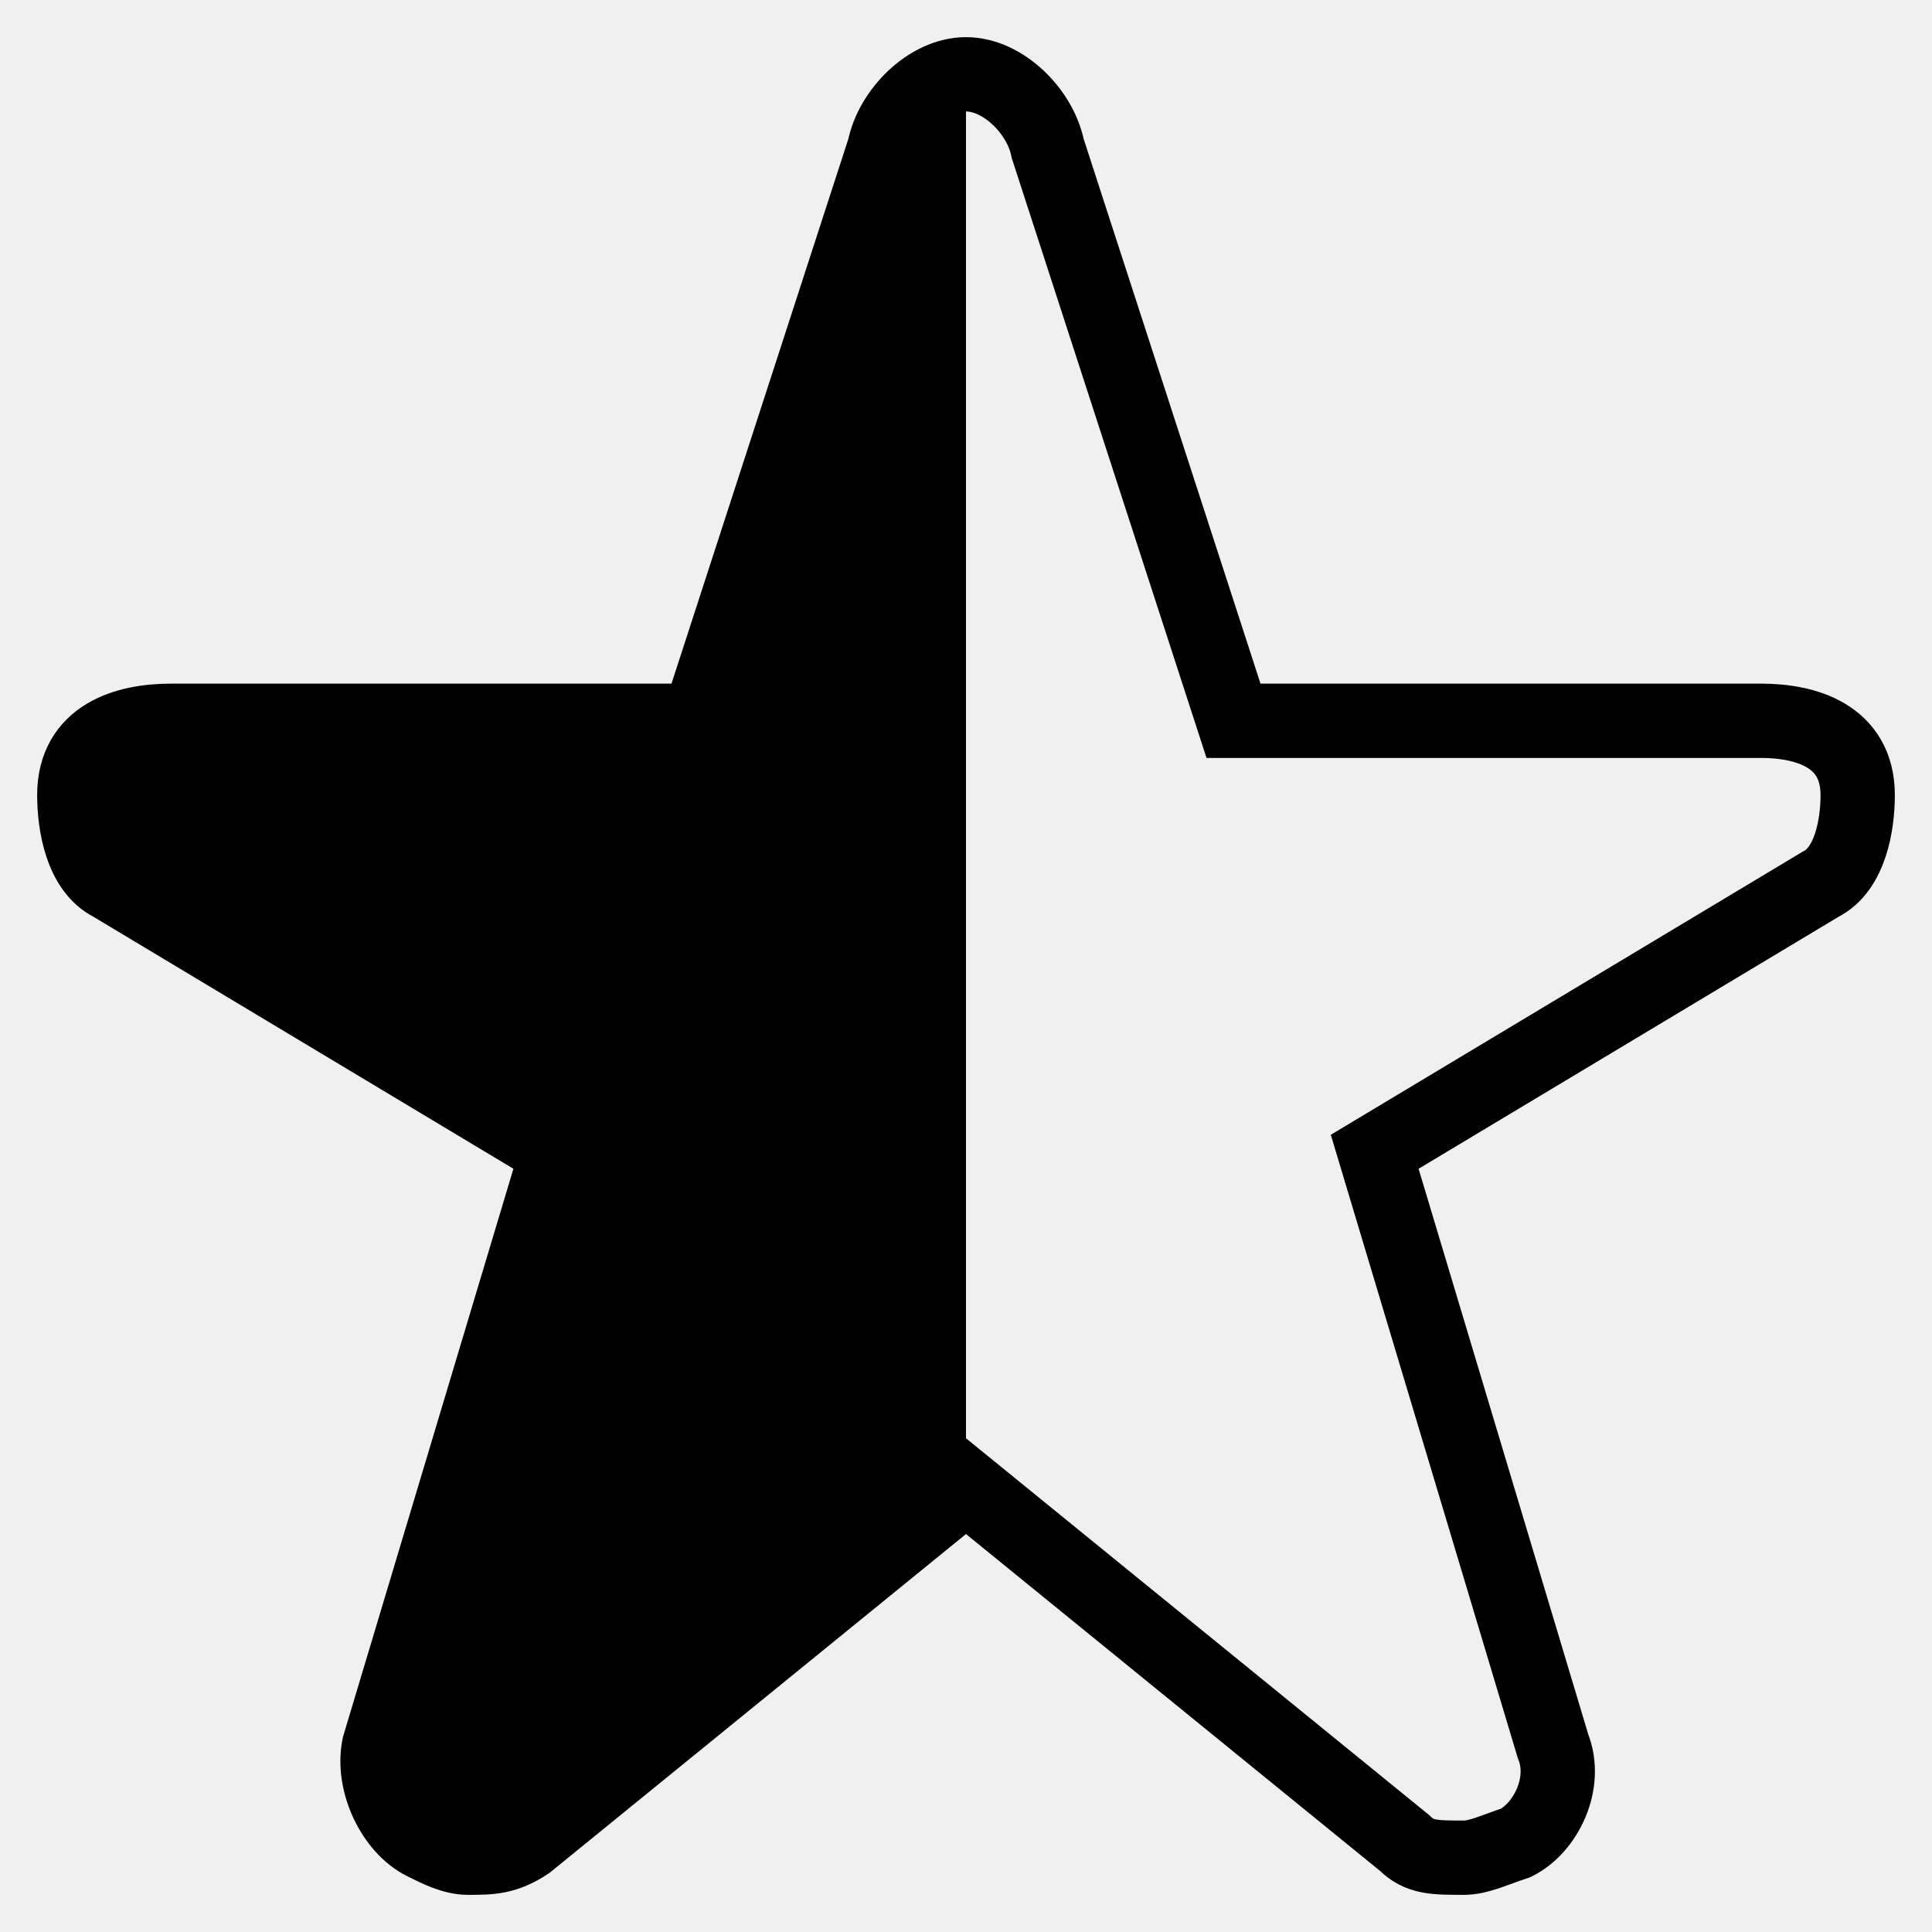
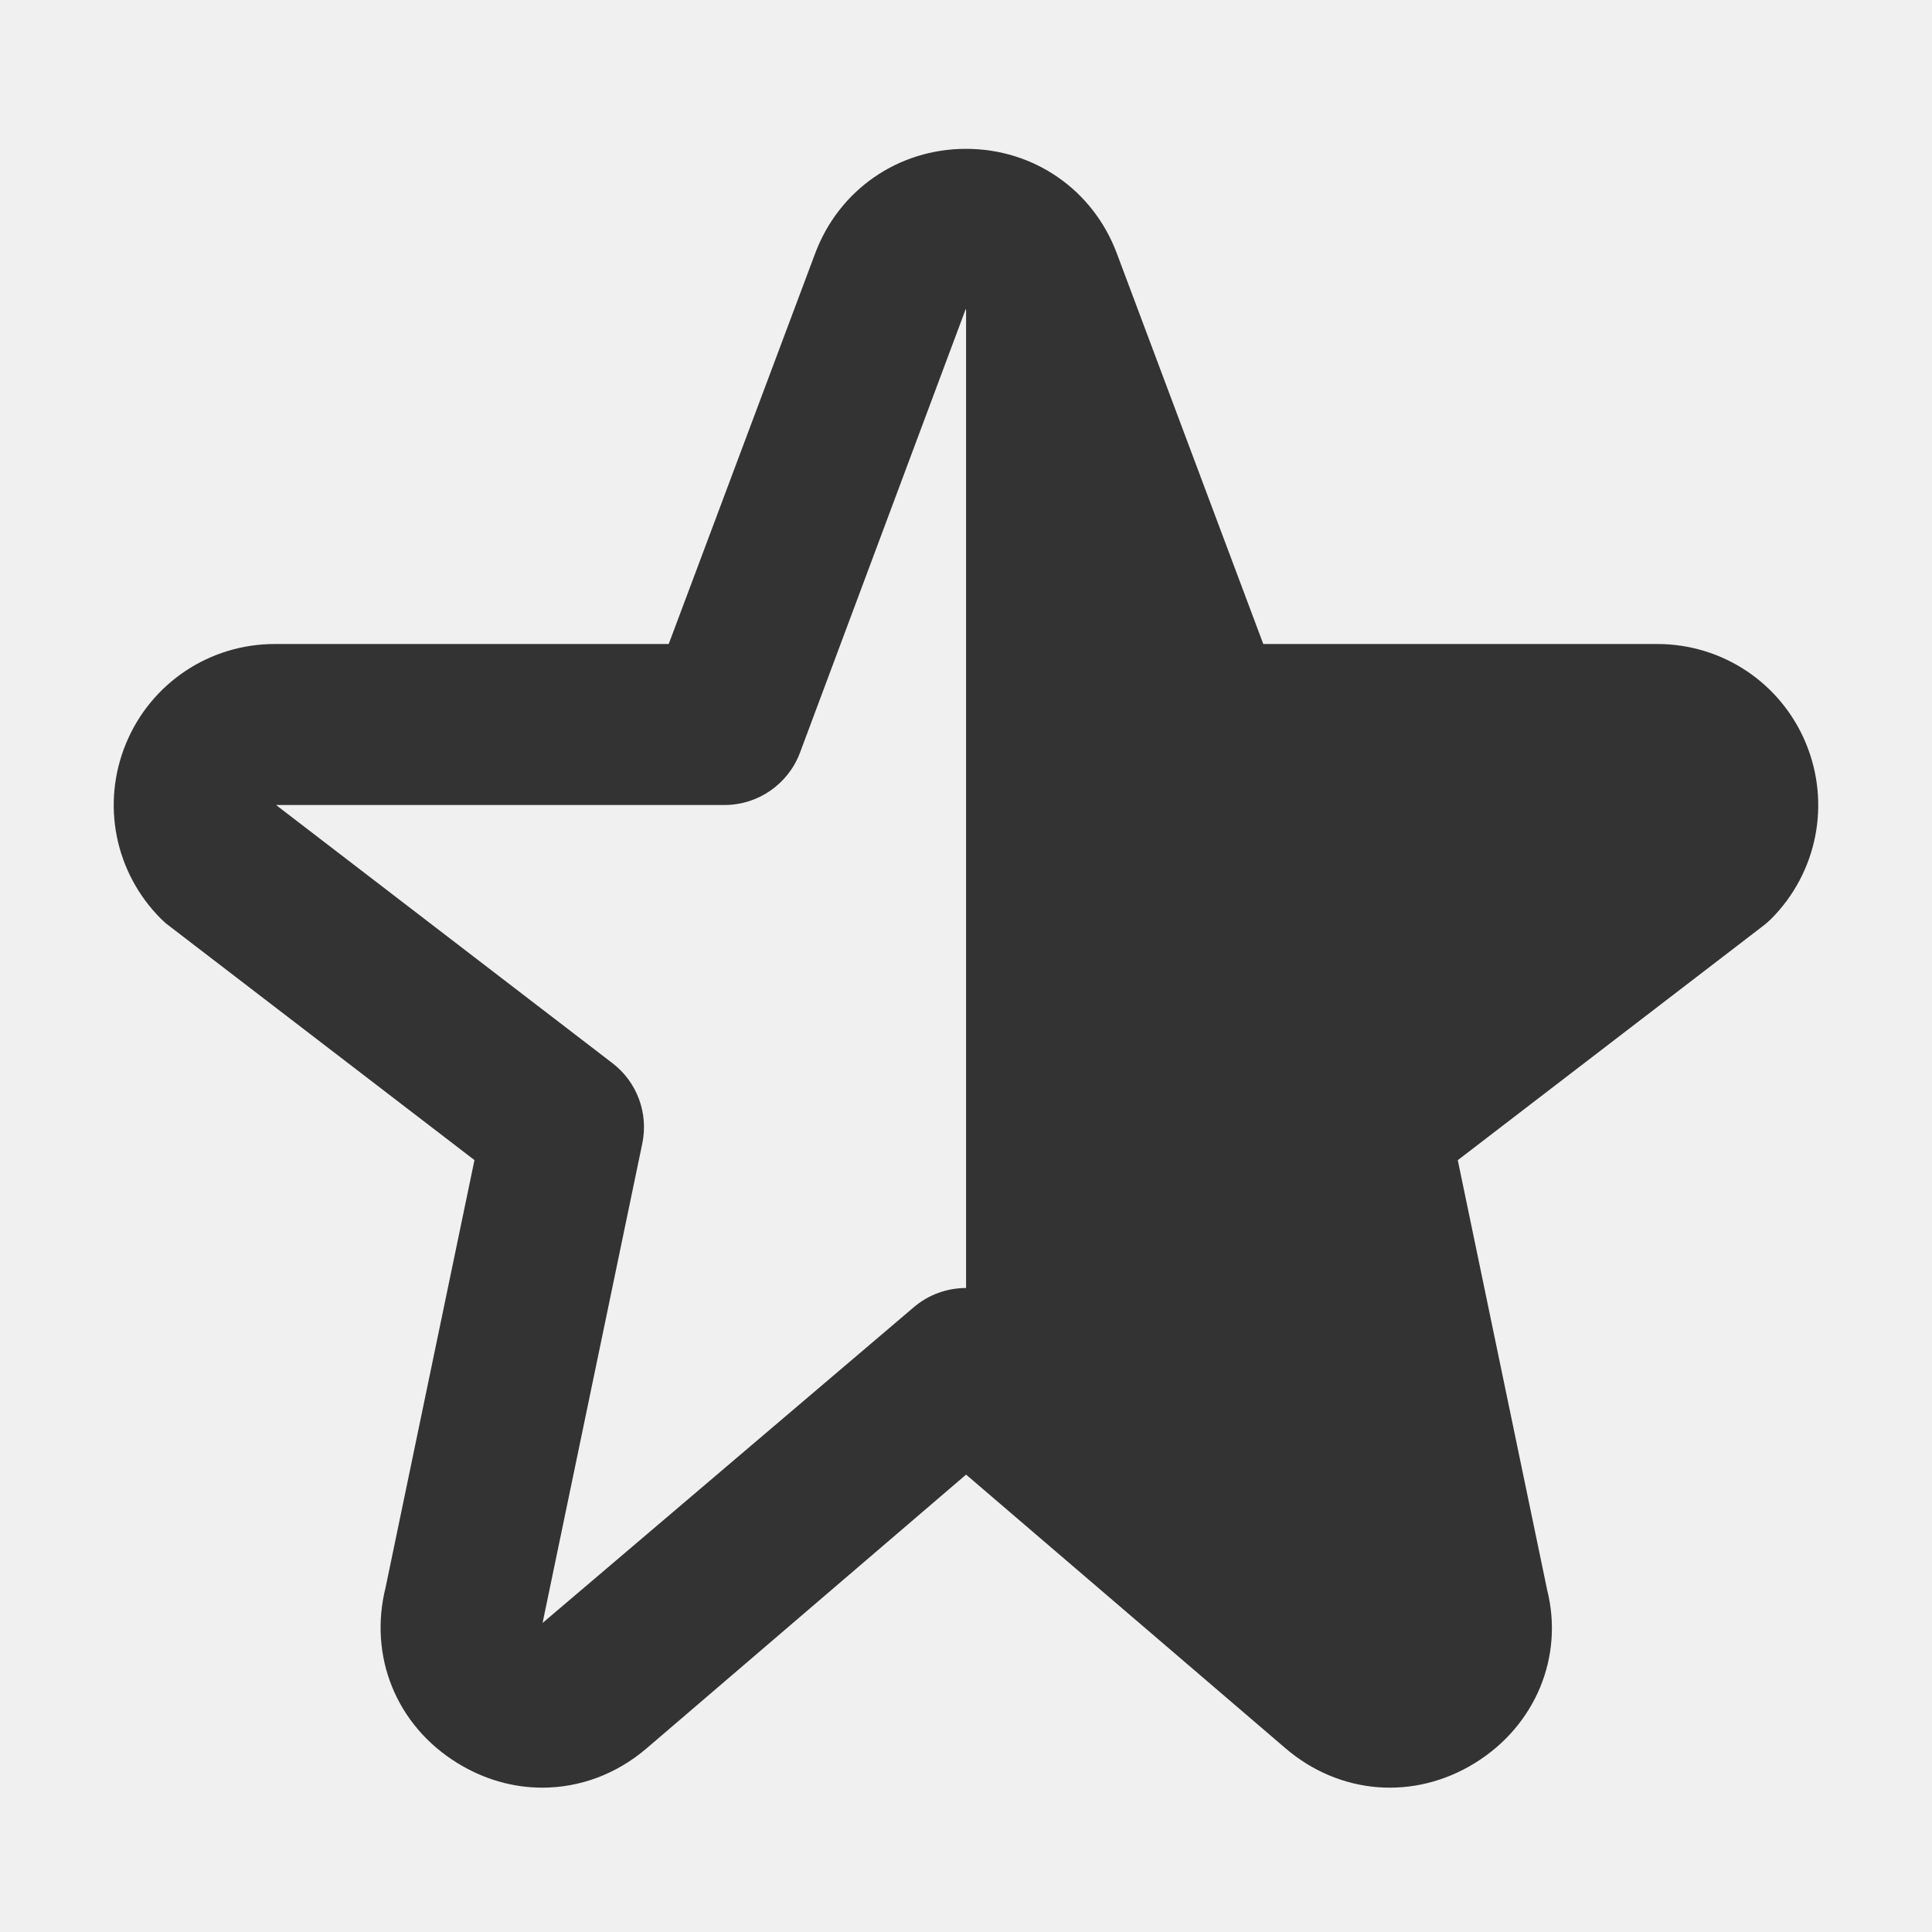
- <svg xmlns="http://www.w3.org/2000/svg" width="26px" height="26px" viewBox="0 0 26 26" version="1.1">
-   <defs />
-   <g id="Page-1" stroke="none" stroke-width="1" fill="none" fill-rule="evenodd">
-     <g id="half-star" transform="translate(1, 1)">
-       <g id="Page-1">
-         <g id="half-star">
-           <path class="fill" d="M12,0 C11.5,0 11,0.5 10.9,1 L8.4,8.7 L1.3,8.7 C0.7,8.7 0,8.9 0,9.7 C0,10.1 0.1,10.7 0.5,10.9 L6.5,14.5 L4.1,22.5 C4,23 4.3,23.6 4.7,23.8 C4.9,23.9 5.1,24 5.3,24 C5.6,24 5.8,24 6.1,23.8 L12,19 L12,8.8817842e-16 L12,0 Z" id="Shape" fill="#000000" />
-           <path class="border" d="M22.7,8.7 L15.6,8.7 L13.1,1 C13,0.5 12.5,0 12,0 C11.5,0 11,0.5 10.9,1 L8.4,8.7 L1.3,8.7 C0.7,8.7 0,8.9 0,9.7 C0,10.1 0.1,10.7 0.5,10.9 L6.5,14.5 L4.1,22.5 C4,23 4.3,23.6 4.7,23.8 C4.9,23.9 5.1,24 5.3,24 C5.6,24 5.8,24 6.1,23.8 L12,19 L17.9,23.8 C18.1,24 18.3,24 18.7,24 C18.9,24 19.1,23.9 19.4,23.8 C19.8,23.6 20.1,23 19.9,22.5 L17.5,14.5 L23.5,10.9 C23.9,10.7 24,10.1 24,9.7 C24,8.9 23.3,8.7 22.7,8.7 Z" id="border" stroke="#000000" />
-         </g>
-       </g>
-     </g>
+ <svg xmlns="http://www.w3.org/2000/svg" version="1.1" x="0px" y="0px" viewBox="0 0 24 24" style="enable-background:new 0 0 24 24;" xml:space="preserve">
+   <style type="text/css">
+ 	.st0{fill:none;stroke:#333333;stroke-width:2;stroke-linecap:round;stroke-linejoin:round;stroke-miterlimit:10;}
+ 	
+ 		.st1{fill-rule:evenodd;clip-rule:evenodd;fill:none;stroke:#333333;stroke-width:2;stroke-linecap:round;stroke-linejoin:round;stroke-miterlimit:10;}
+ 	.st2{fill-rule:evenodd;clip-rule:evenodd;fill:#333333;}
+ 	.st3{fill:#333333;}
+ 	.st4{fill:none;stroke:#333333;stroke-width:2;stroke-linecap:round;stroke-linejoin:round;}
+ 	
+ 		.st5{fill-rule:evenodd;clip-rule:evenodd;fill:#333333;stroke:#333333;stroke-width:2;stroke-linecap:round;stroke-linejoin:round;stroke-miterlimit:10;}
+ 	
+ 		.st6{fill-rule:evenodd;clip-rule:evenodd;fill:none;stroke:#C6C6C6;stroke-width:2;stroke-linecap:round;stroke-linejoin:round;stroke-miterlimit:10;}
+ 	.st7{fill:#FFFFFF;}
+ 	.st8{fill:none;stroke:#FFFFFF;stroke-width:2;stroke-linecap:round;stroke-linejoin:round;stroke-miterlimit:10;}
+ 	
+ 		.st9{fill-rule:evenodd;clip-rule:evenodd;fill:none;stroke:#FFFFFF;stroke-width:2;stroke-linecap:round;stroke-linejoin:round;stroke-miterlimit:10;}
+ 	
+ 		.st10{fill-rule:evenodd;clip-rule:evenodd;fill:#FFFFFF;stroke:#FFFFFF;stroke-width:2;stroke-linecap:round;stroke-linejoin:round;stroke-miterlimit:10;}
+ 	.st11{fill-rule:evenodd;clip-rule:evenodd;fill:none;stroke:#FFFFFF;stroke-width:2;stroke-miterlimit:10;}
+ 	.st12{display:none;}
+ 	.st13{display:inline;}
+ 	.st14{display:inline;clip-path:url(#SVGID_2_);}
+ 	.st15{fill:none;stroke:#1DDFFF;stroke-width:0.1;stroke-miterlimit:10;}
+ 	.st16{fill:#333333;stroke:#333333;stroke-width:2;stroke-linecap:round;stroke-linejoin:round;stroke-miterlimit:10;}
+ </style>
+   <g>
+     <path class="st3" d="M22.434,9.234C22.123,8.484,21.397,8,20.586,8h-4.893l-1.82-4.854C13.577,2.357,12.843,1.849,12,1.849   s-1.577,0.509-1.873,1.297L8.307,8H3.414C2.603,8,1.877,8.484,1.566,9.234S1.426,10.84,2,11.414   c0.031,0.031,0.063,0.06,0.099,0.086l3.795,2.911l-1.103,5.304C4.575,20.576,4.924,21.434,5.68,21.9   c0.331,0.205,0.695,0.307,1.057,0.307c0.461,0,0.918-0.165,1.296-0.489l3.968-3.4l3.967,3.399c0.676,0.58,1.6,0.65,2.354,0.184   c0.756-0.467,1.104-1.324,0.898-2.147l-1.111-5.342l3.794-2.911c0.035-0.026,0.067-0.055,0.099-0.086   C22.574,10.84,22.744,9.984,22.434,9.234z M11.35,16.24L6.74,20.161l1.239-5.957c0.078-0.376-0.066-0.764-0.371-0.997L3.429,10H9   c0.417,0,0.79-0.259,0.937-0.648l2.06-5.514c0,0,0.001,0.003,0.004,0.01v0.001V16C11.769,16,11.536,16.08,11.35,16.24z" />
  </g>
</svg>
